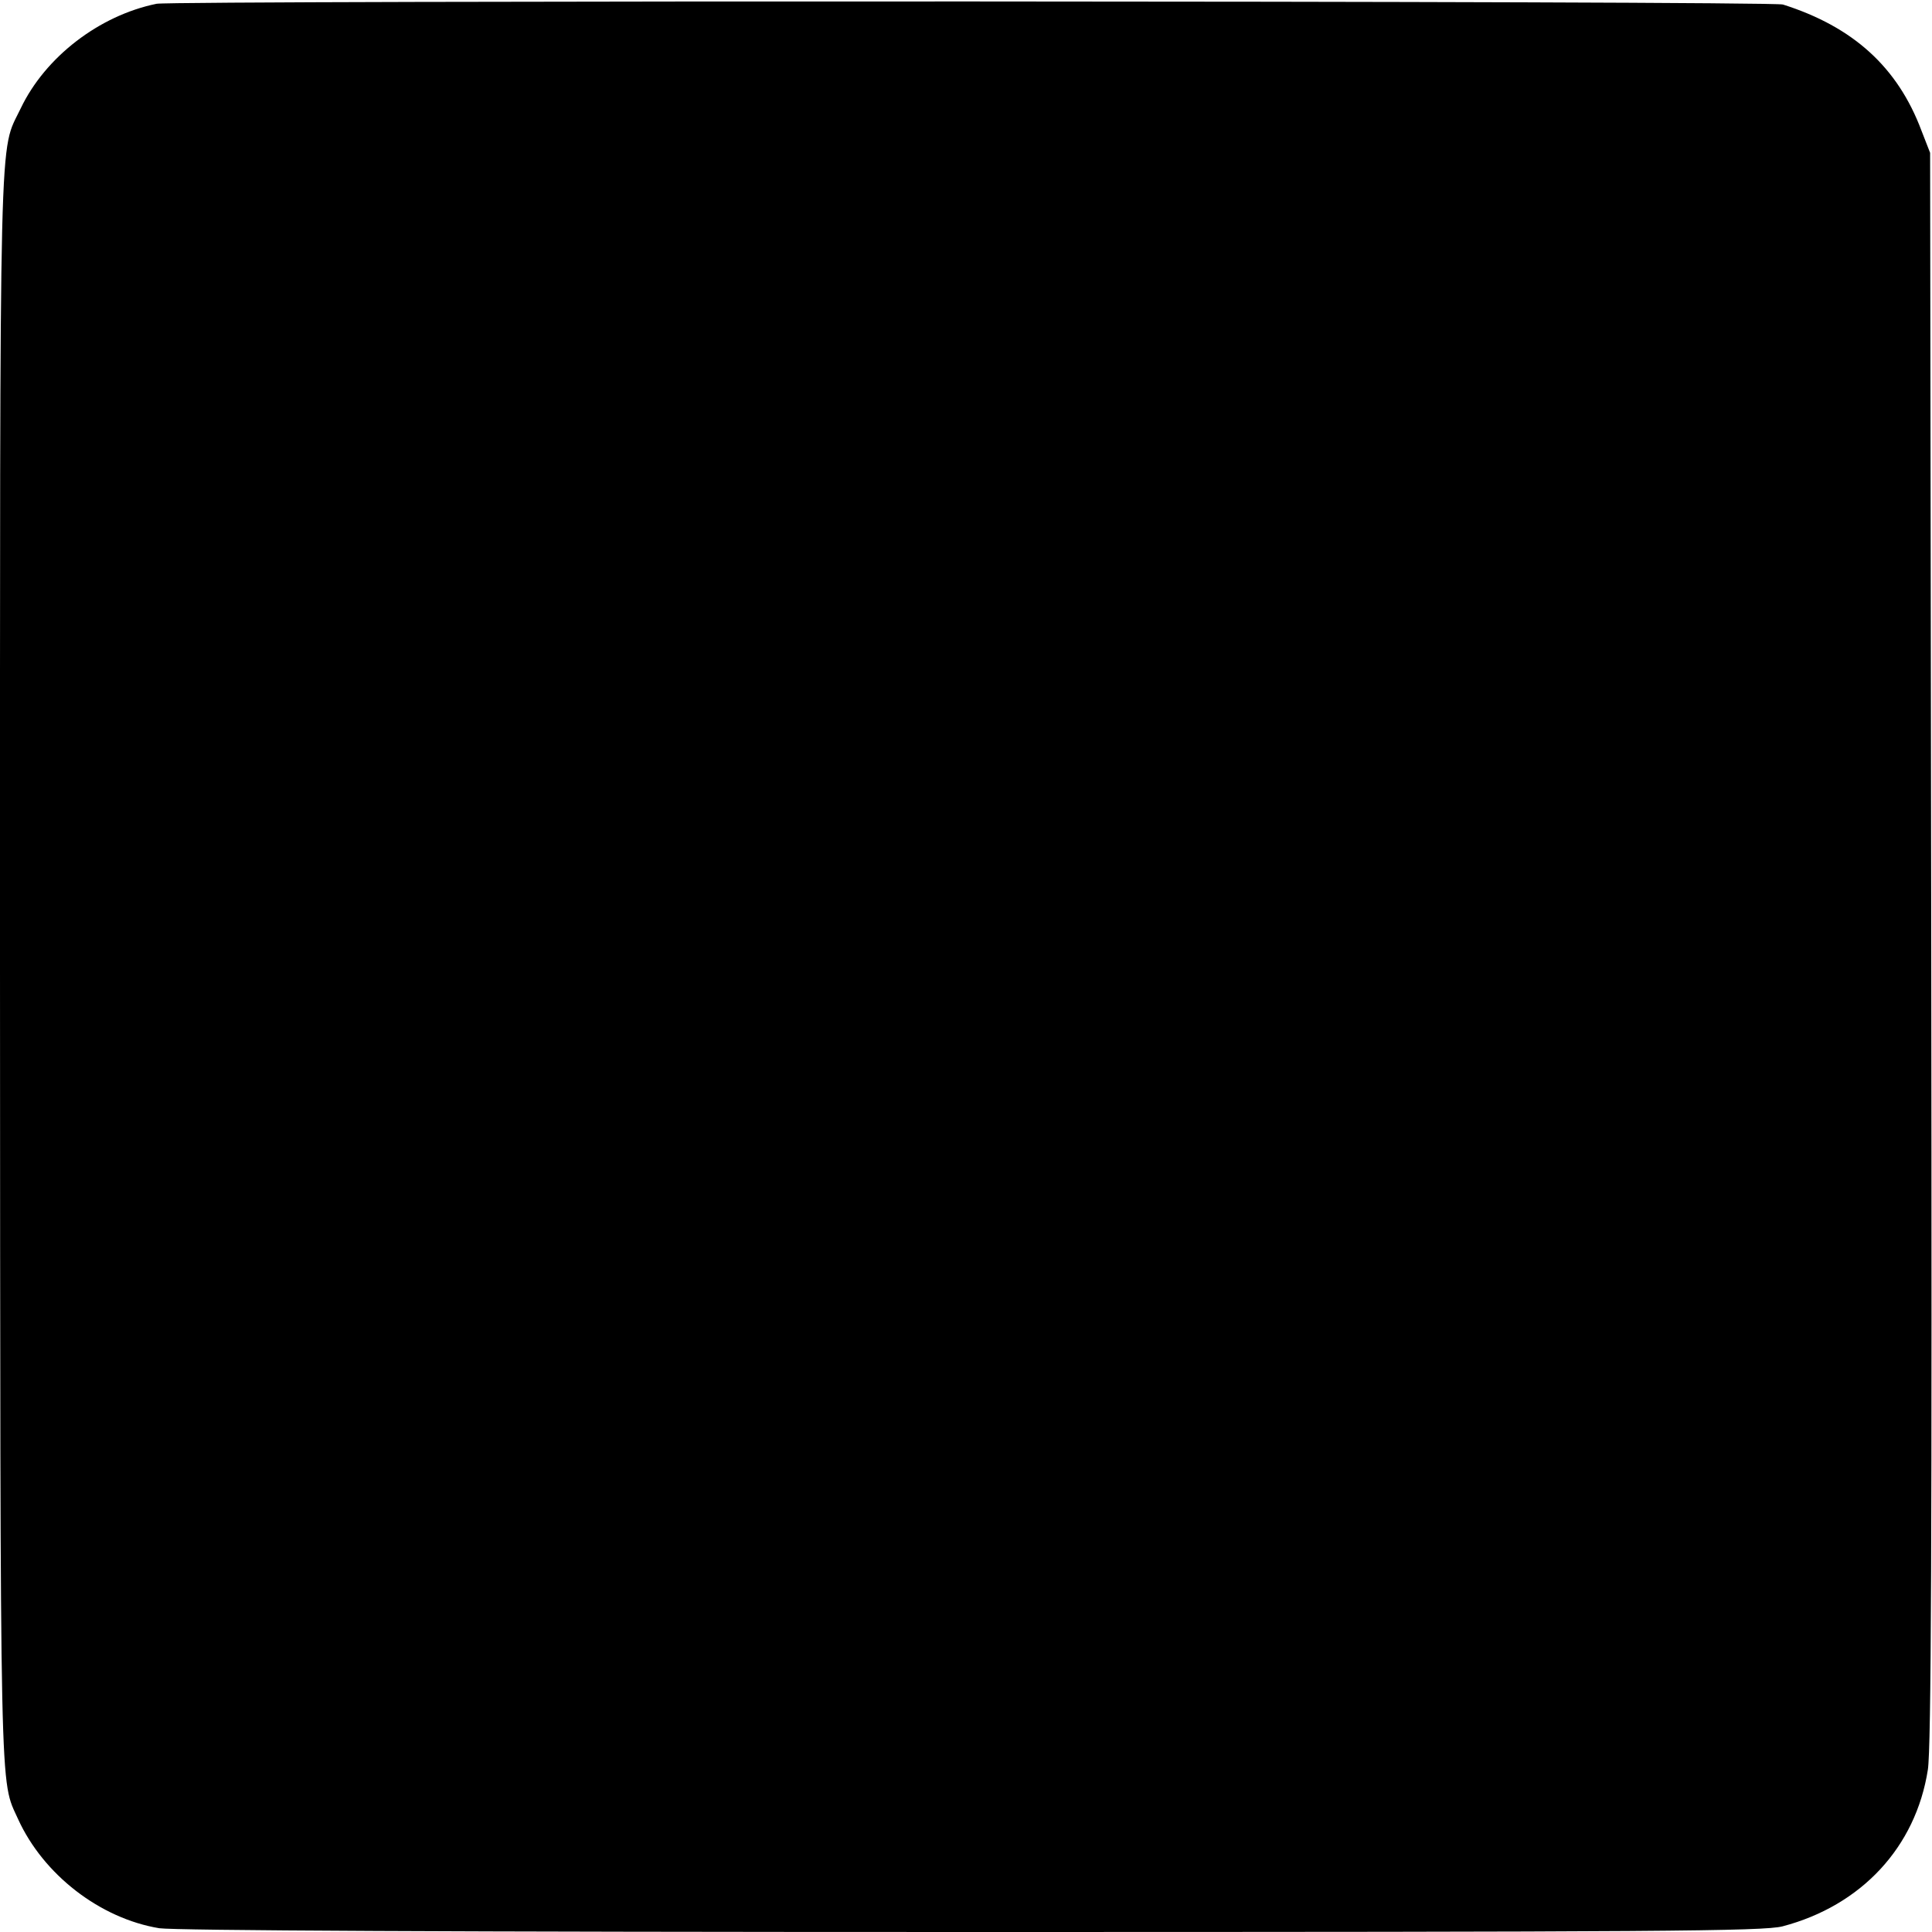
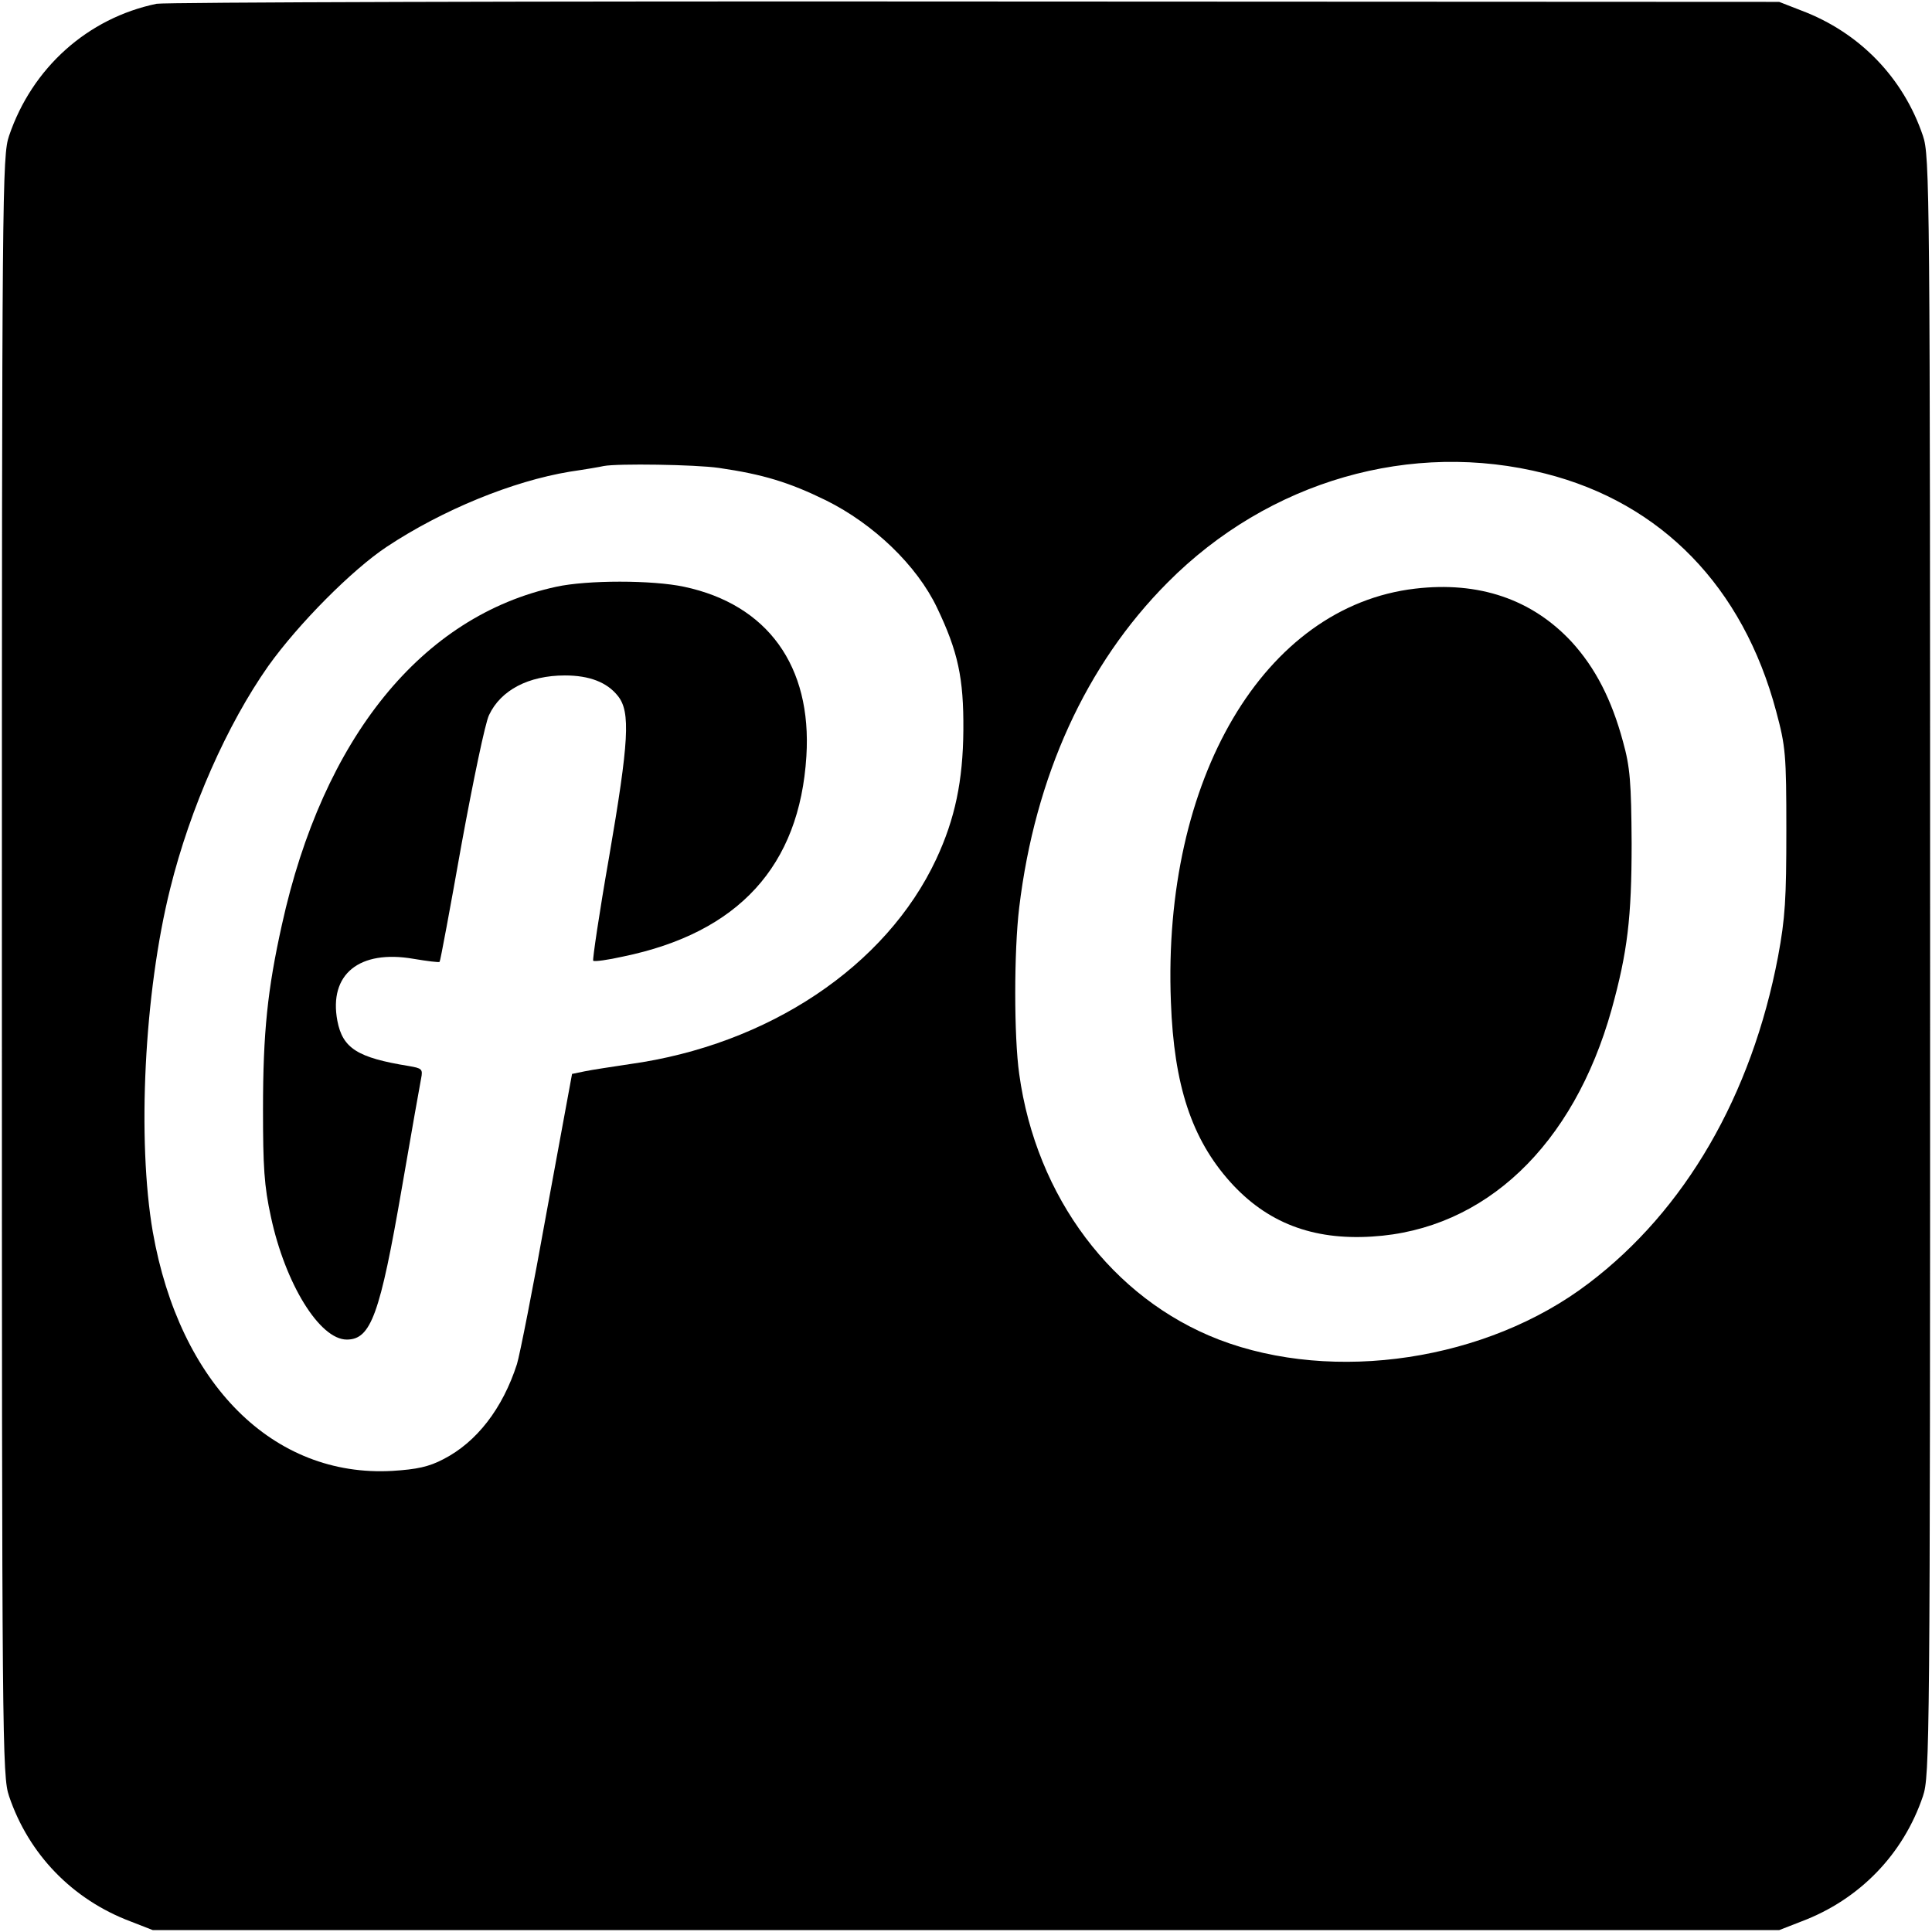
<svg xmlns="http://www.w3.org/2000/svg" version="1.0" width="512pt" height="512pt" viewBox="0 0 512 512" preserveAspectRatio="xMidYMid meet">
  <g transform="translate(0,512) scale(0.1,-0.1)" fill="#000000" stroke="none">
-     <path d="M415 5110 c-152 -31 -295 -141 -360 -277 -58 -122 -55 20 -55 -2278 1 -2251 -1 -2147 48 -2256 67 -147 217 -263 374 -289 42 -6 770 -10 2154 -10 1825 0 2098 2 2148 15 209 55 353 210 385 415 9 56 11 617 9 2180 l-3 2105 -23 59 c-63 168 -181 275 -367 334 -30 10 -4263 11 -4310 2z" />
+     <path d="M415 5110 c-183 -38 -330 -170 -391 -350 -18 -53 -19 -134 -19 -2200 0 -2066 1 -2147 19 -2200 52 -154 168 -274 322 -332 l59 -23 2155 0 2155 0 59 23 c154 58 270 178 322 332 18 53 19 134 19 2200 0 2066 -1 2147 -19 2200 -52 154 -168 274 -322 332 l-59 23 -2130 1 c-1172 1 -2148 -2 -2170 -6z m3680 -1245 c308 -78 524 -300 612 -630 25 -93 27 -114 27 -315 0 -182 -3 -233 -22 -335 -70 -368 -246 -672 -502 -866 -269 -205 -675 -266 -980 -149 -282 109 -484 377 -529 704 -14 99 -14 325 0 441 42 348 177 644 393 861 268 270 647 379 1001 289z m-2190 15 c117 -17 186 -38 284 -86 127 -63 241 -173 294 -284 56 -117 71 -187 70 -325 -1 -134 -22 -235 -72 -342 -133 -284 -445 -492 -812 -543 -46 -7 -100 -15 -119 -19 l-34 -7 -67 -364 c-36 -201 -72 -383 -79 -405 -38 -118 -107 -207 -195 -252 -38 -20 -70 -27 -135 -31 -316 -18 -564 230 -635 633 -42 243 -23 634 46 910 53 214 151 435 260 590 80 112 222 255 314 316 148 98 334 174 485 199 41 6 82 13 90 15 37 7 242 4 305 -5z" />
+     <path d="M3750 3560 c-400 -47 -670 -504 -647 -1095 8 -221 55 -363 157 -477 97 -108 218 -155 376 -145 299 18 534 241 635 602 42 152 53 243 53 440 -1 162 -4 202 -23 270 -30 111 -73 195 -136 264 -105 113 -246 161 -415 141z" />
+     <path d="M1474 3565 c-356 -77 -618 -401 -727 -896 -38 -171 -50 -285 -50 -489 0 -152 3 -203 21 -285 38 -177 129 -325 201 -325 64 0 88 66 146 402 25 145 48 275 51 290 5 25 2 27 -33 33 -136 22 -175 47 -189 120 -23 123 58 189 202 164 36 -6 67 -10 69 -8 2 2 28 142 58 311 31 169 63 323 73 343 31 66 105 105 201 105 65 0 112 -18 141 -55 33 -42 29 -119 -24 -427 -26 -148 -44 -271 -42 -274 3 -3 39 2 79 11 306 63 468 240 486 531 15 239 -103 402 -324 449 -84 18 -257 18 -339 0z" />
  </g>
</svg>
